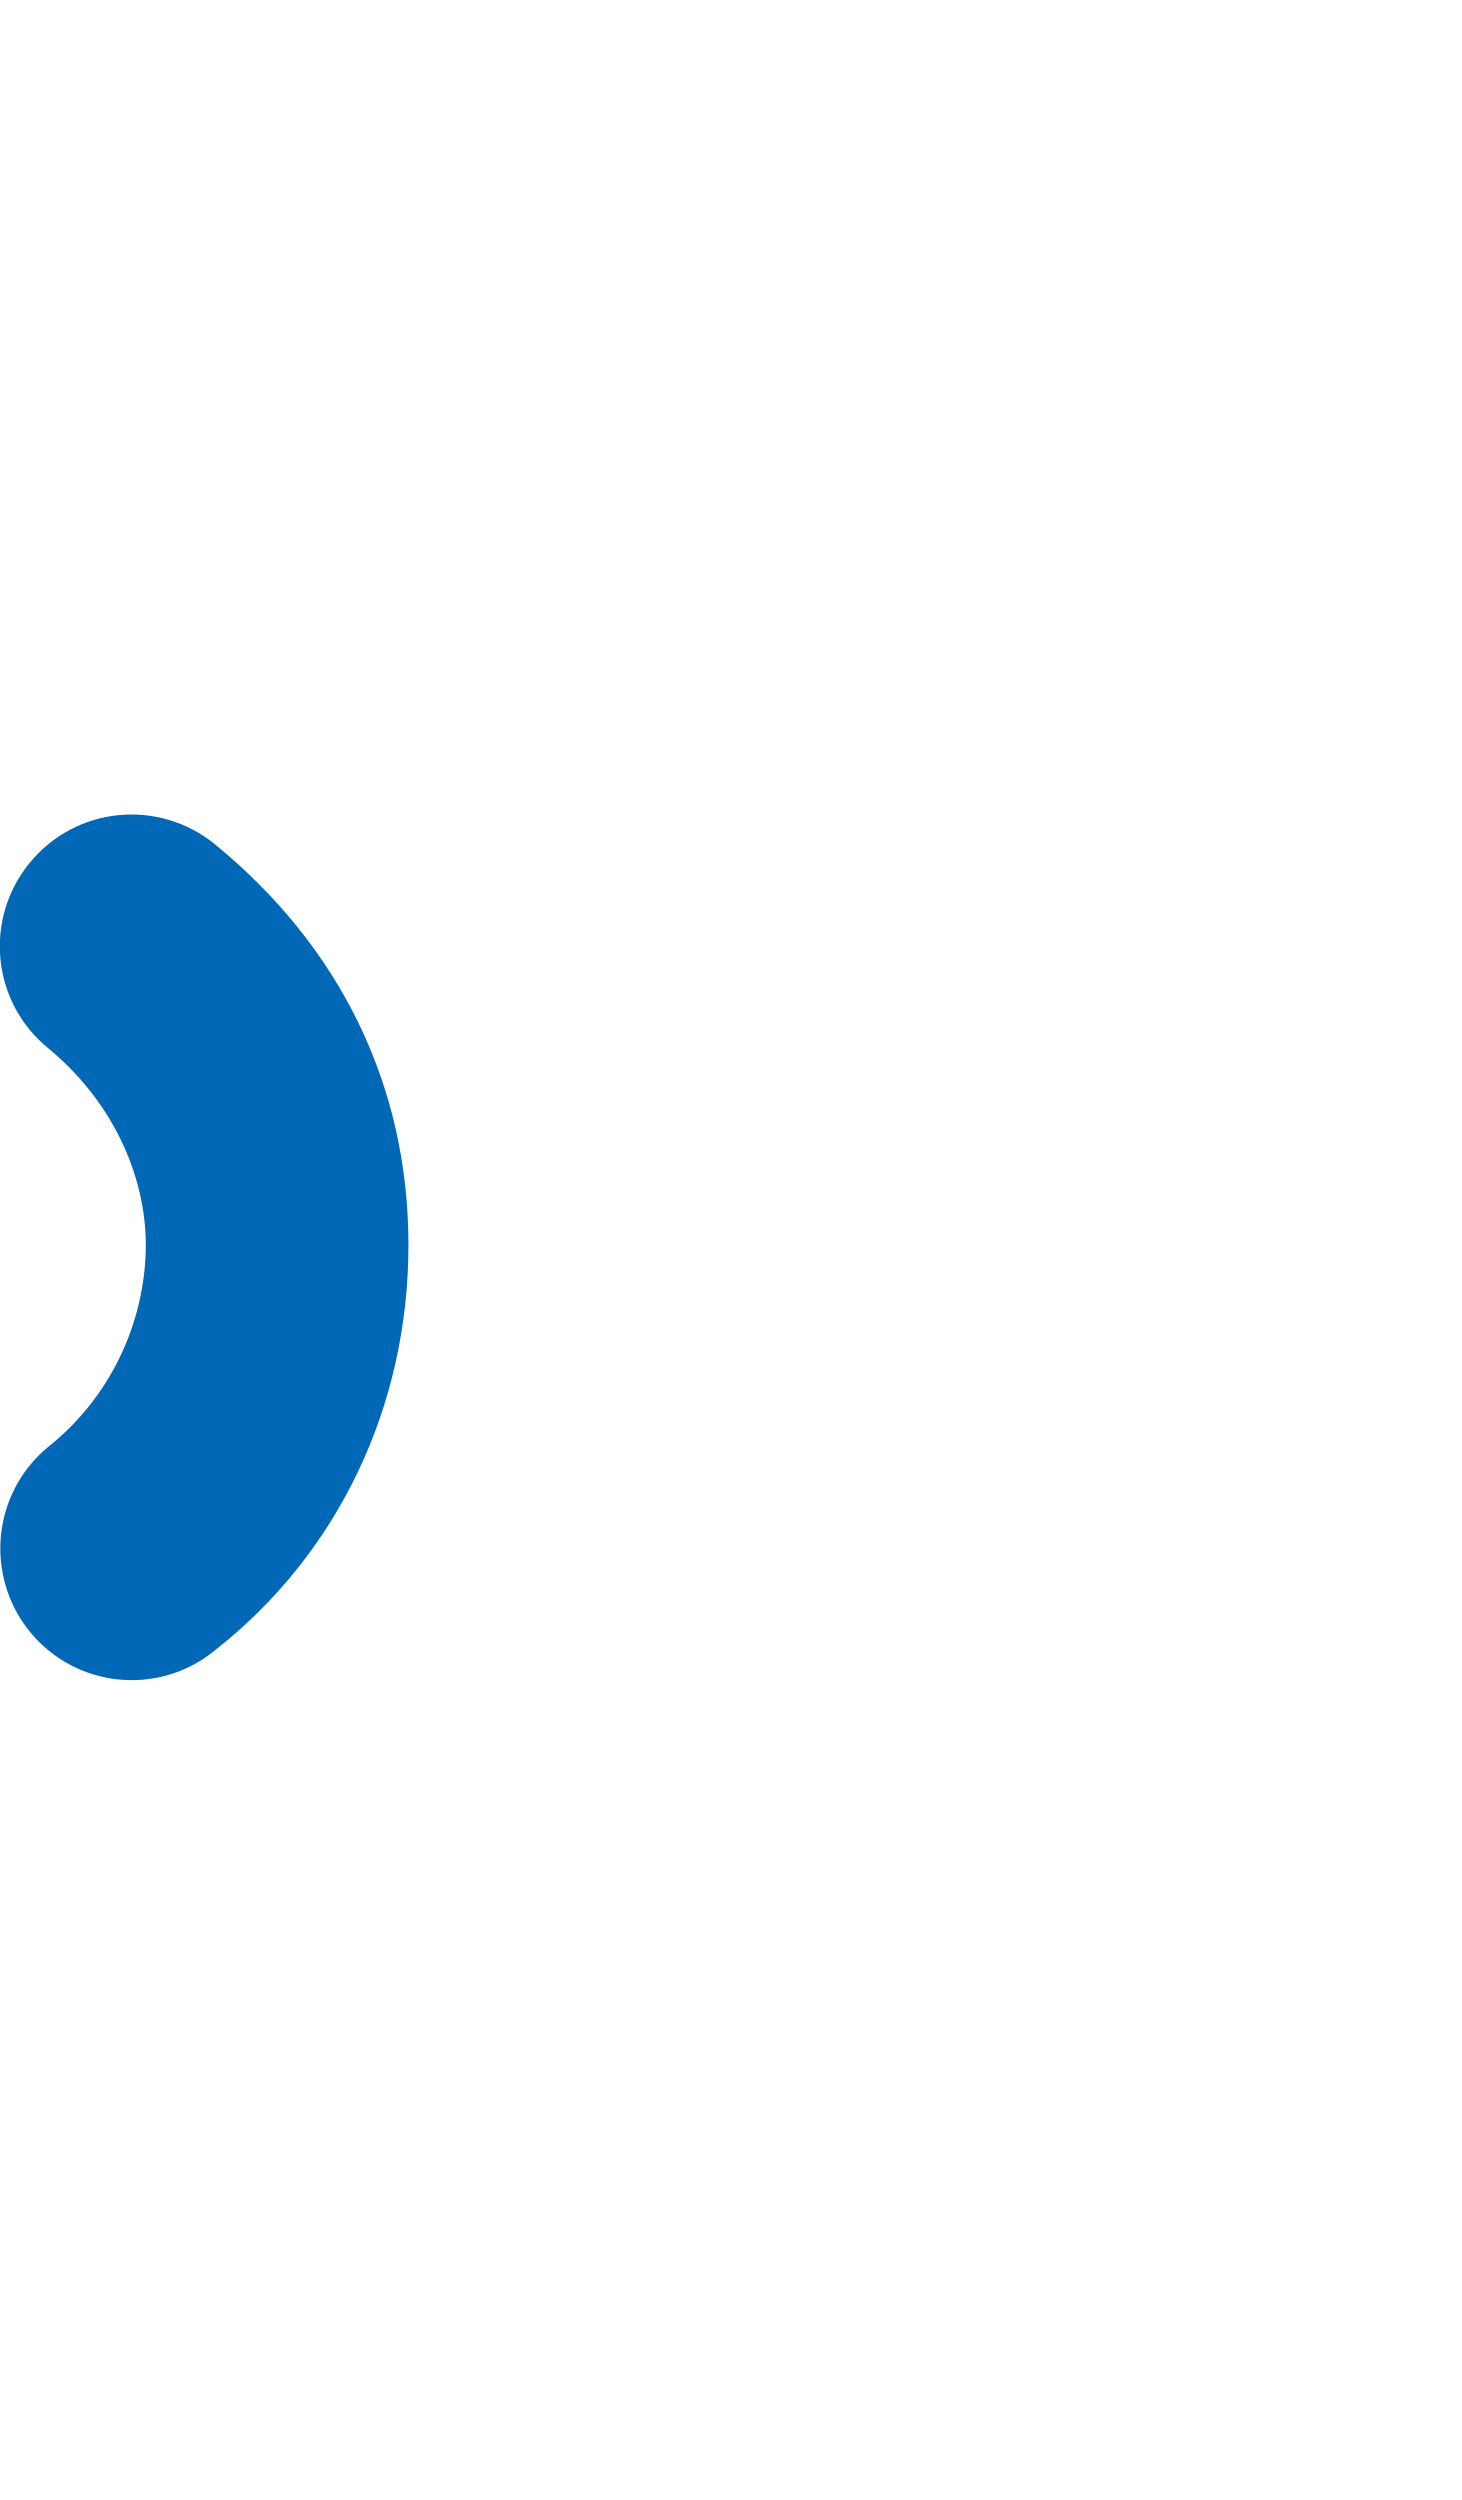
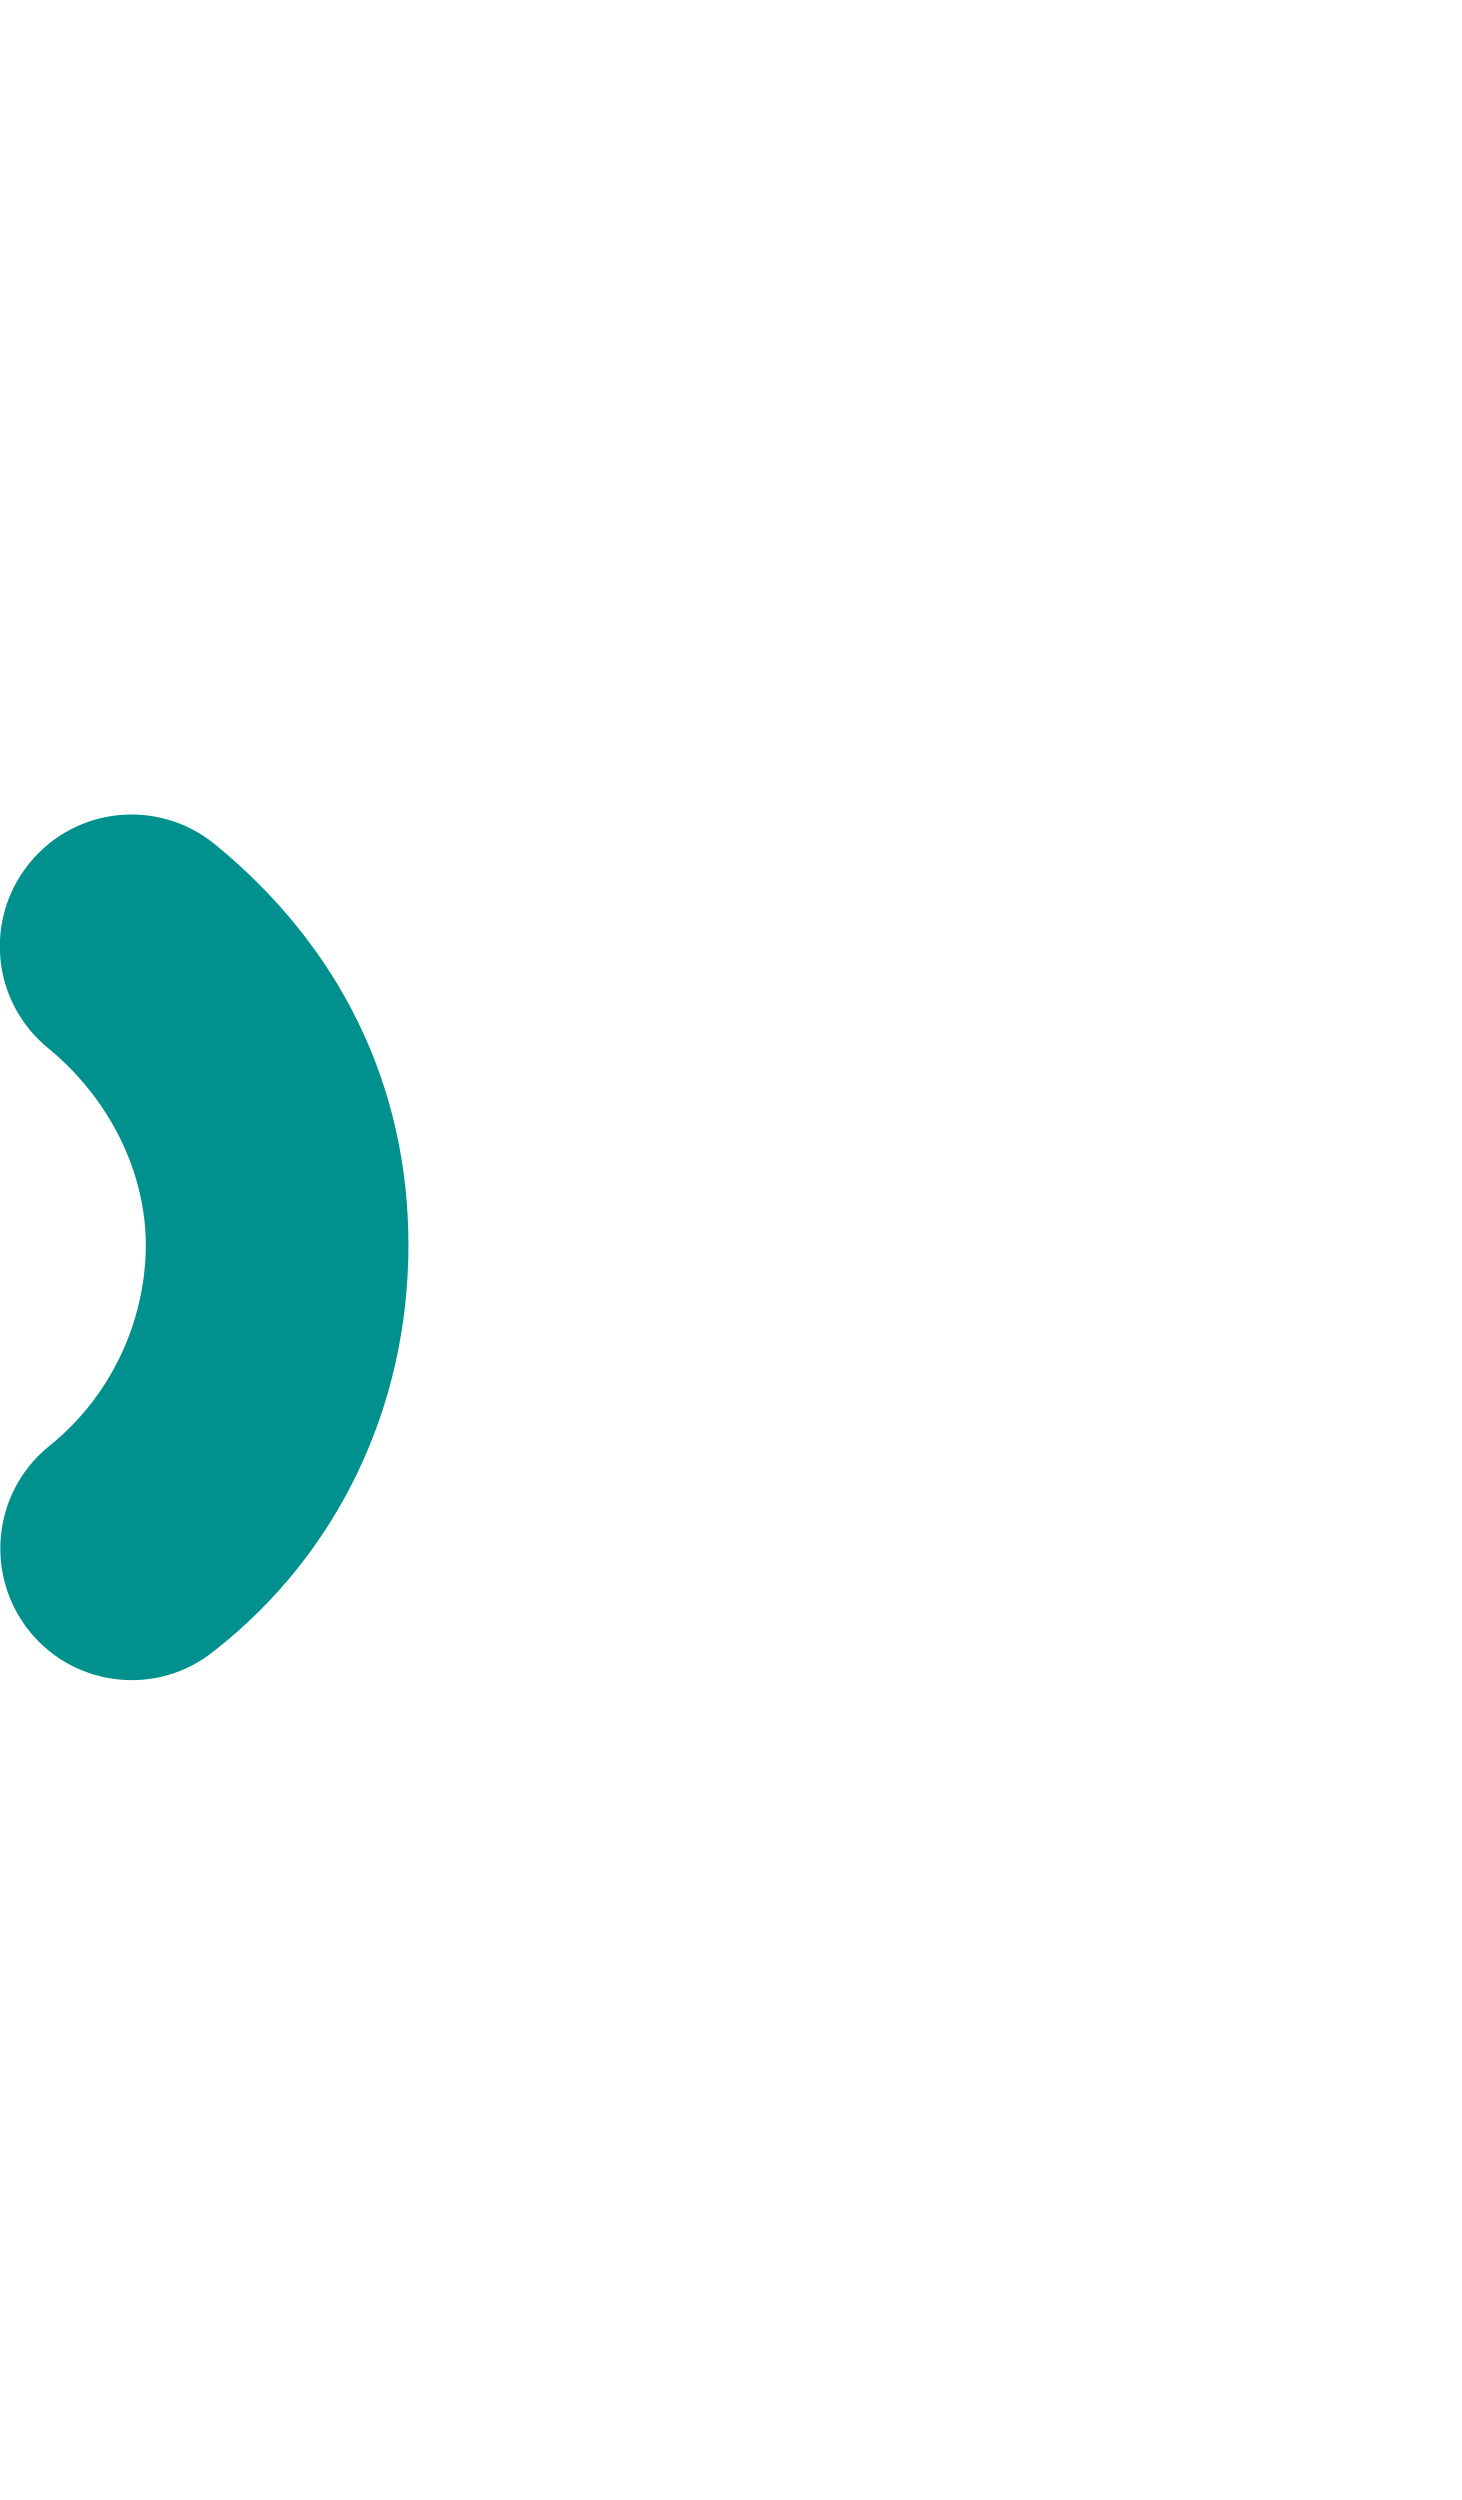
- <svg xmlns="http://www.w3.org/2000/svg" version="1.1" viewBox="0 0 266.6 456">
+ <svg xmlns="http://www.w3.org/2000/svg" id="_圖層_1" data-name="圖層_1" version="1.1" viewBox="0 0 266.6 456">
  <defs>
    <style>
-       .cls-1 {
-         fill: #0068b7;
+       .st0 {
+         fill: #00918e;
      }
    </style>
  </defs>
-   <g>
-     <g id="_圖層_1">
-       <path class="cls-1" d="M39.2,154c-10.3-8.4-25.4-6.9-33.8,3.4-8.4,10.3-6.9,25.4,3.4,33.8,11.3,9.3,17.8,22.7,17.8,36-.1,14.2-6.6,27.8-17.8,36.7-10.2,8.4-11.7,23.5-3.3,33.8,8.4,10.2,23.4,11.7,33.6,3.4,22.5-17.6,35.4-44.5,35.4-74s-12.8-54.7-35.3-73.1h0Z" />
-     </g>
+   <g id="_圖層_11" data-name="_圖層_1">
+     <path class="st0" d="M39.2,154c-10.3-8.4-25.4-6.9-33.8,3.4-8.4,10.3-6.9,25.4,3.4,33.8,11.3,9.3,17.8,22.7,17.8,36-.1,14.2-6.6,27.8-17.8,36.7-10.2,8.4-11.7,23.5-3.3,33.8,8.4,10.2,23.4,11.7,33.6,3.4,22.5-17.6,35.4-44.5,35.4-74s-12.8-54.7-35.3-73.1h0Z" />
  </g>
</svg>
